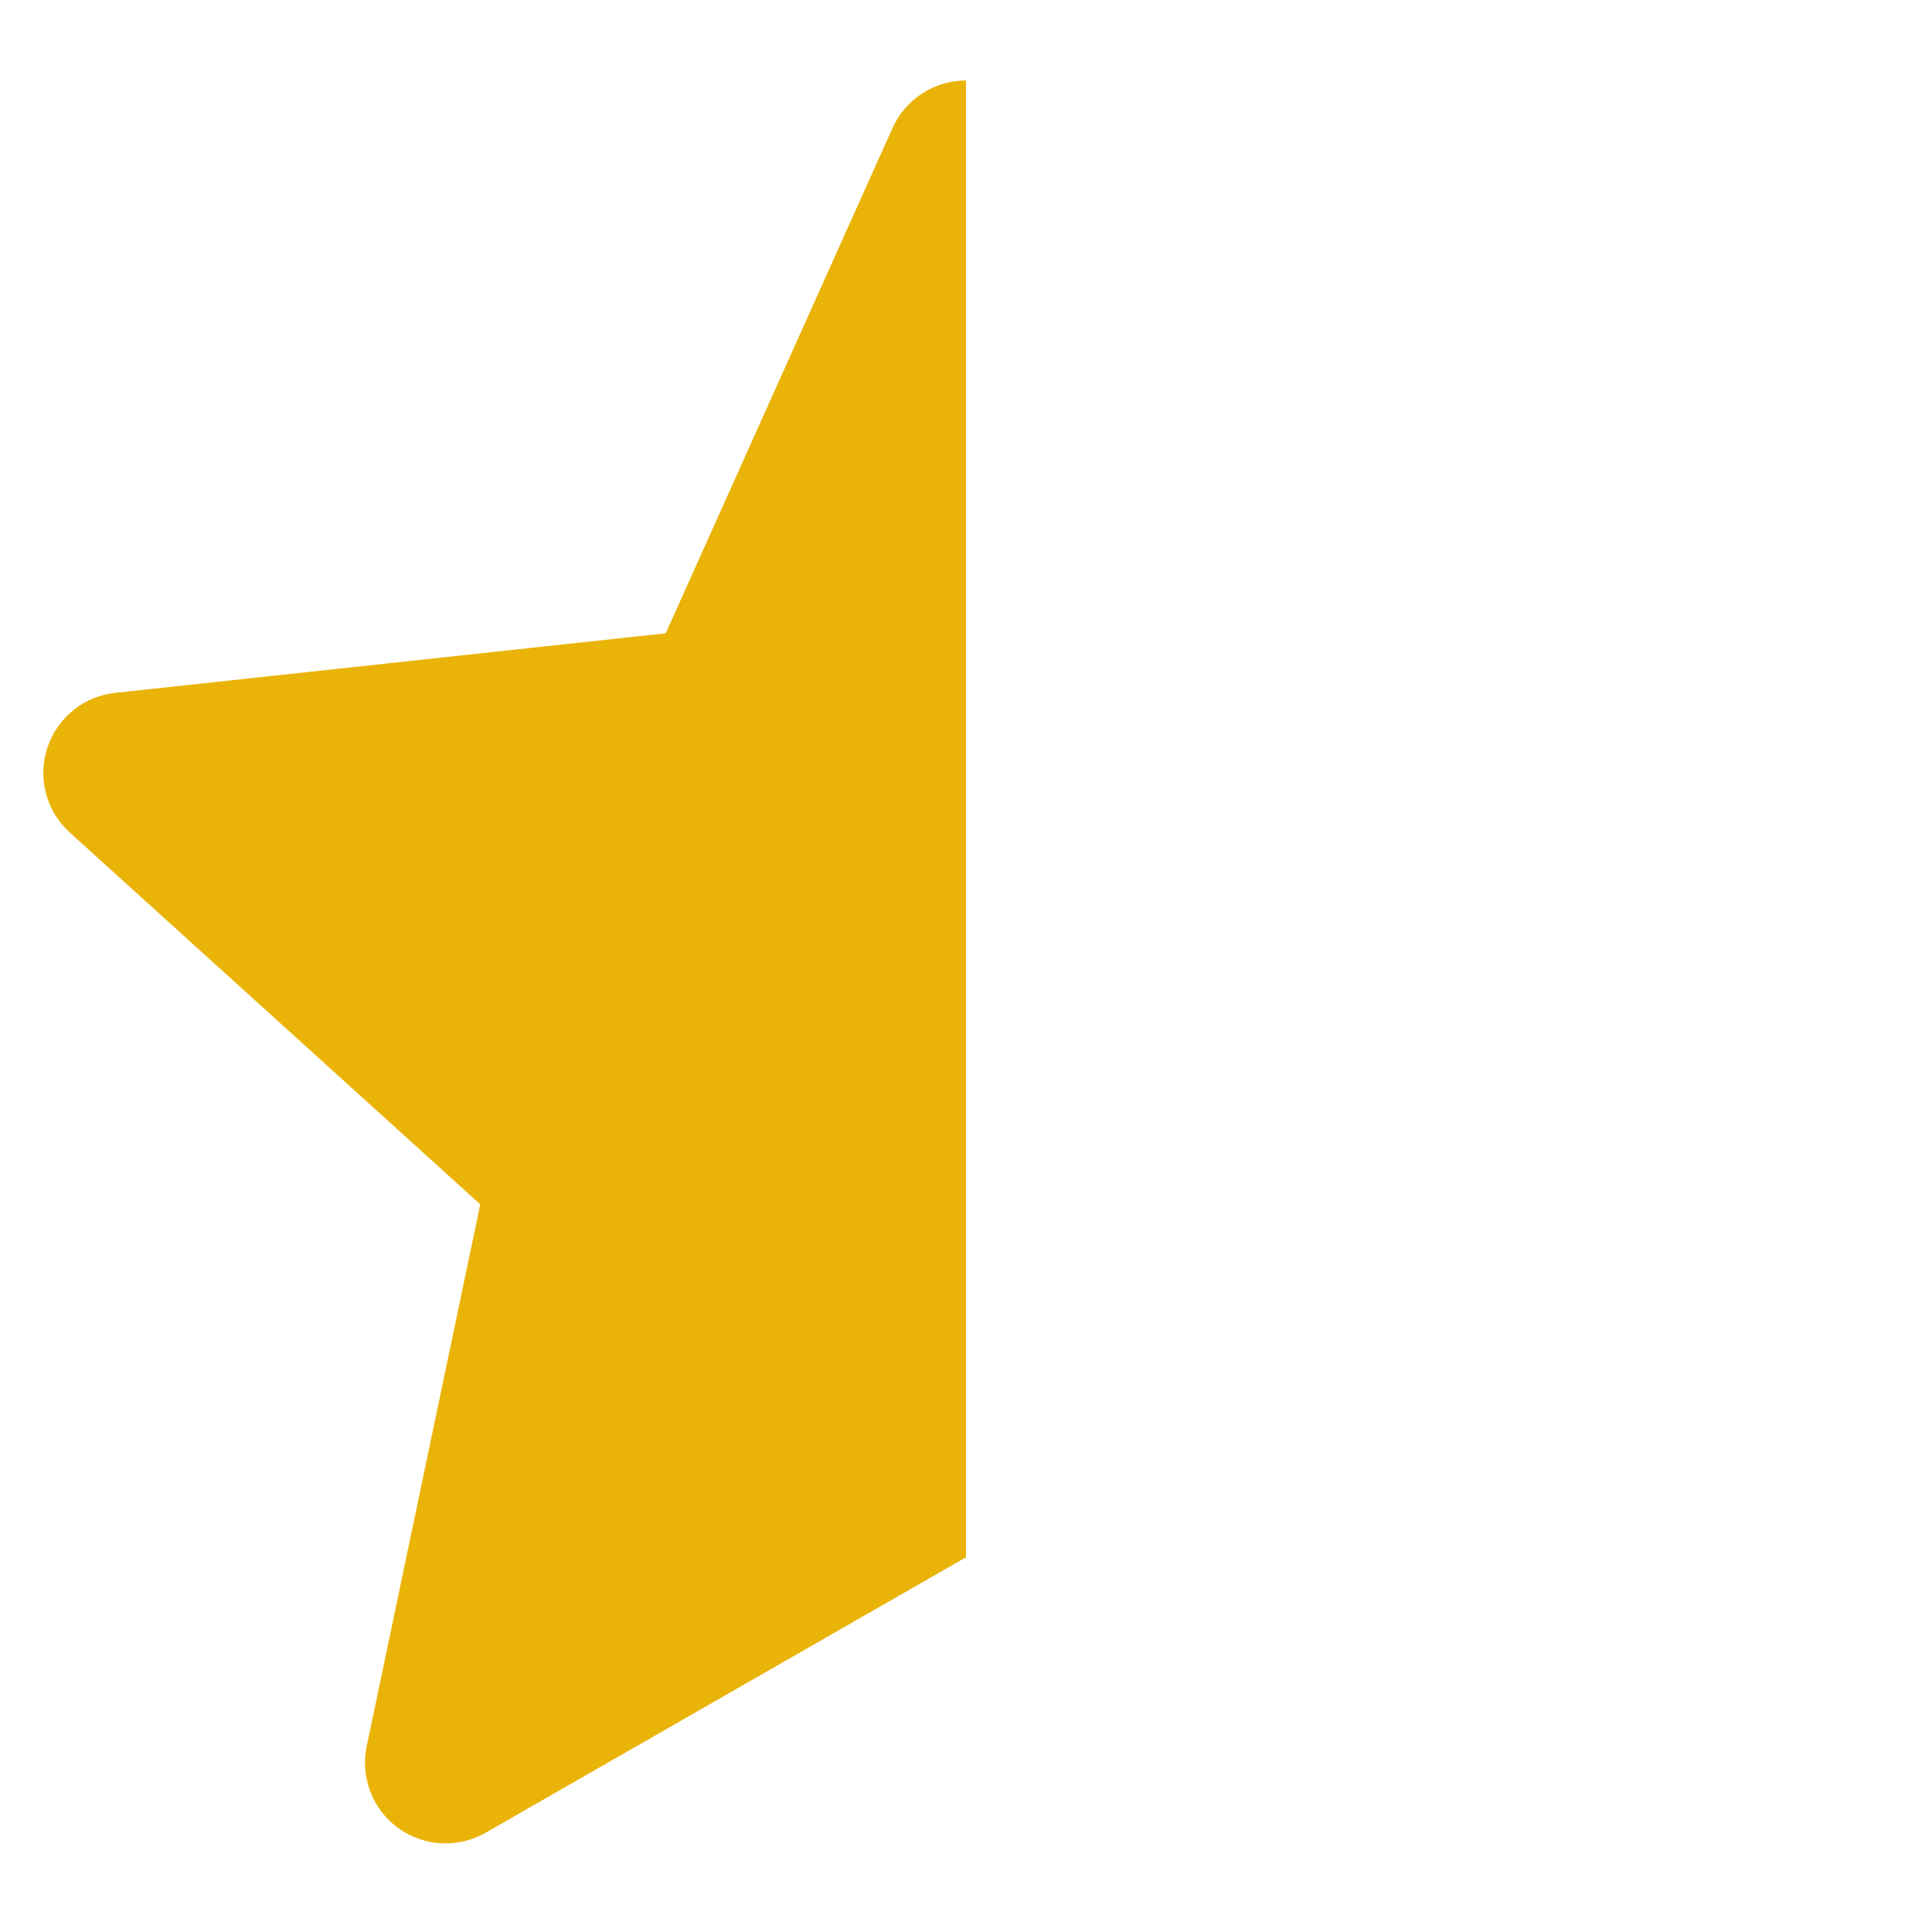
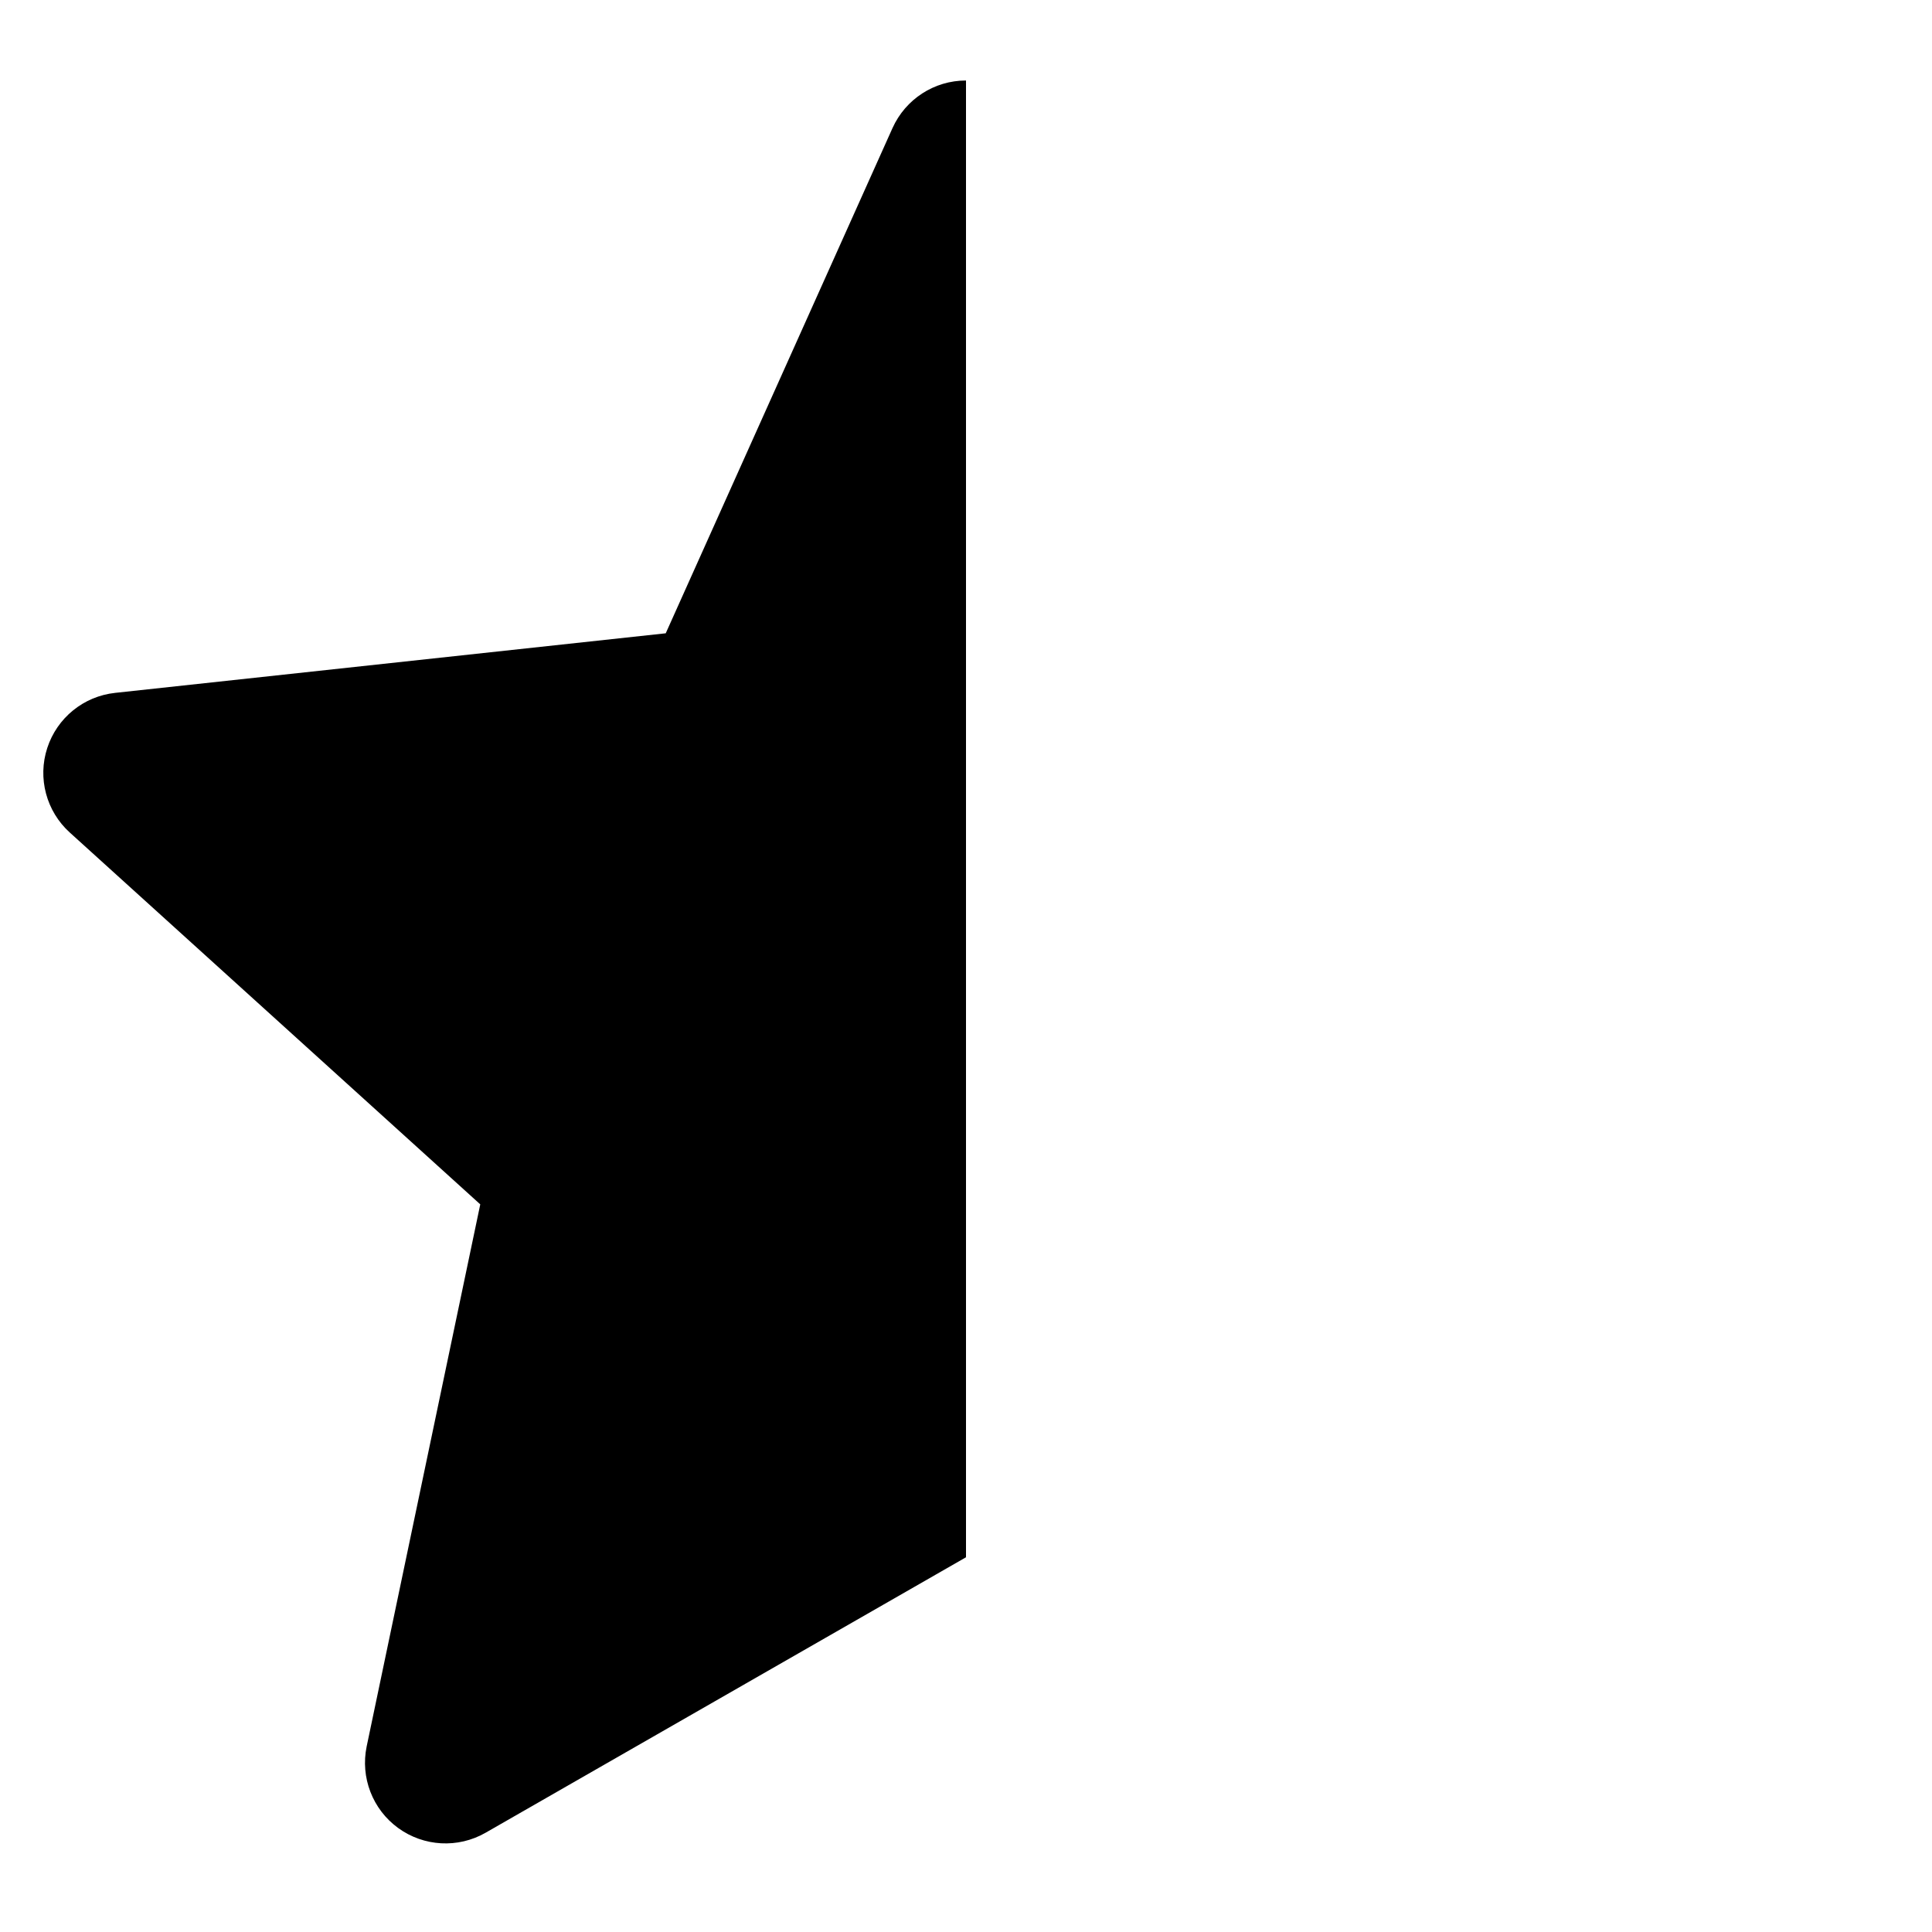
<svg xmlns="http://www.w3.org/2000/svg" width="800px" height="800px" viewBox="0 0 24 24" fill="none">
-   <path d="M12 1C11.606 1 11.249 1.231 11.087 1.591L8.27 7.867L1.431 8.607C1.039 8.649 0.709 8.917 0.587 9.292C0.465 9.666 0.575 10.078 0.867 10.342L5.966 14.961L4.555 21.694C4.475 22.08 4.628 22.477 4.946 22.708C5.265 22.94 5.69 22.963 6.032 22.767L12 19.345V1Z" fill="#eab308" />
+   <path d="M12 1C11.606 1 11.249 1.231 11.087 1.591L8.27 7.867L1.431 8.607C1.039 8.649 0.709 8.917 0.587 9.292C0.465 9.666 0.575 10.078 0.867 10.342L5.966 14.961L4.555 21.694C4.475 22.08 4.628 22.477 4.946 22.708C5.265 22.94 5.69 22.963 6.032 22.767L12 19.345V1Z" fill="#000000" />
</svg>
